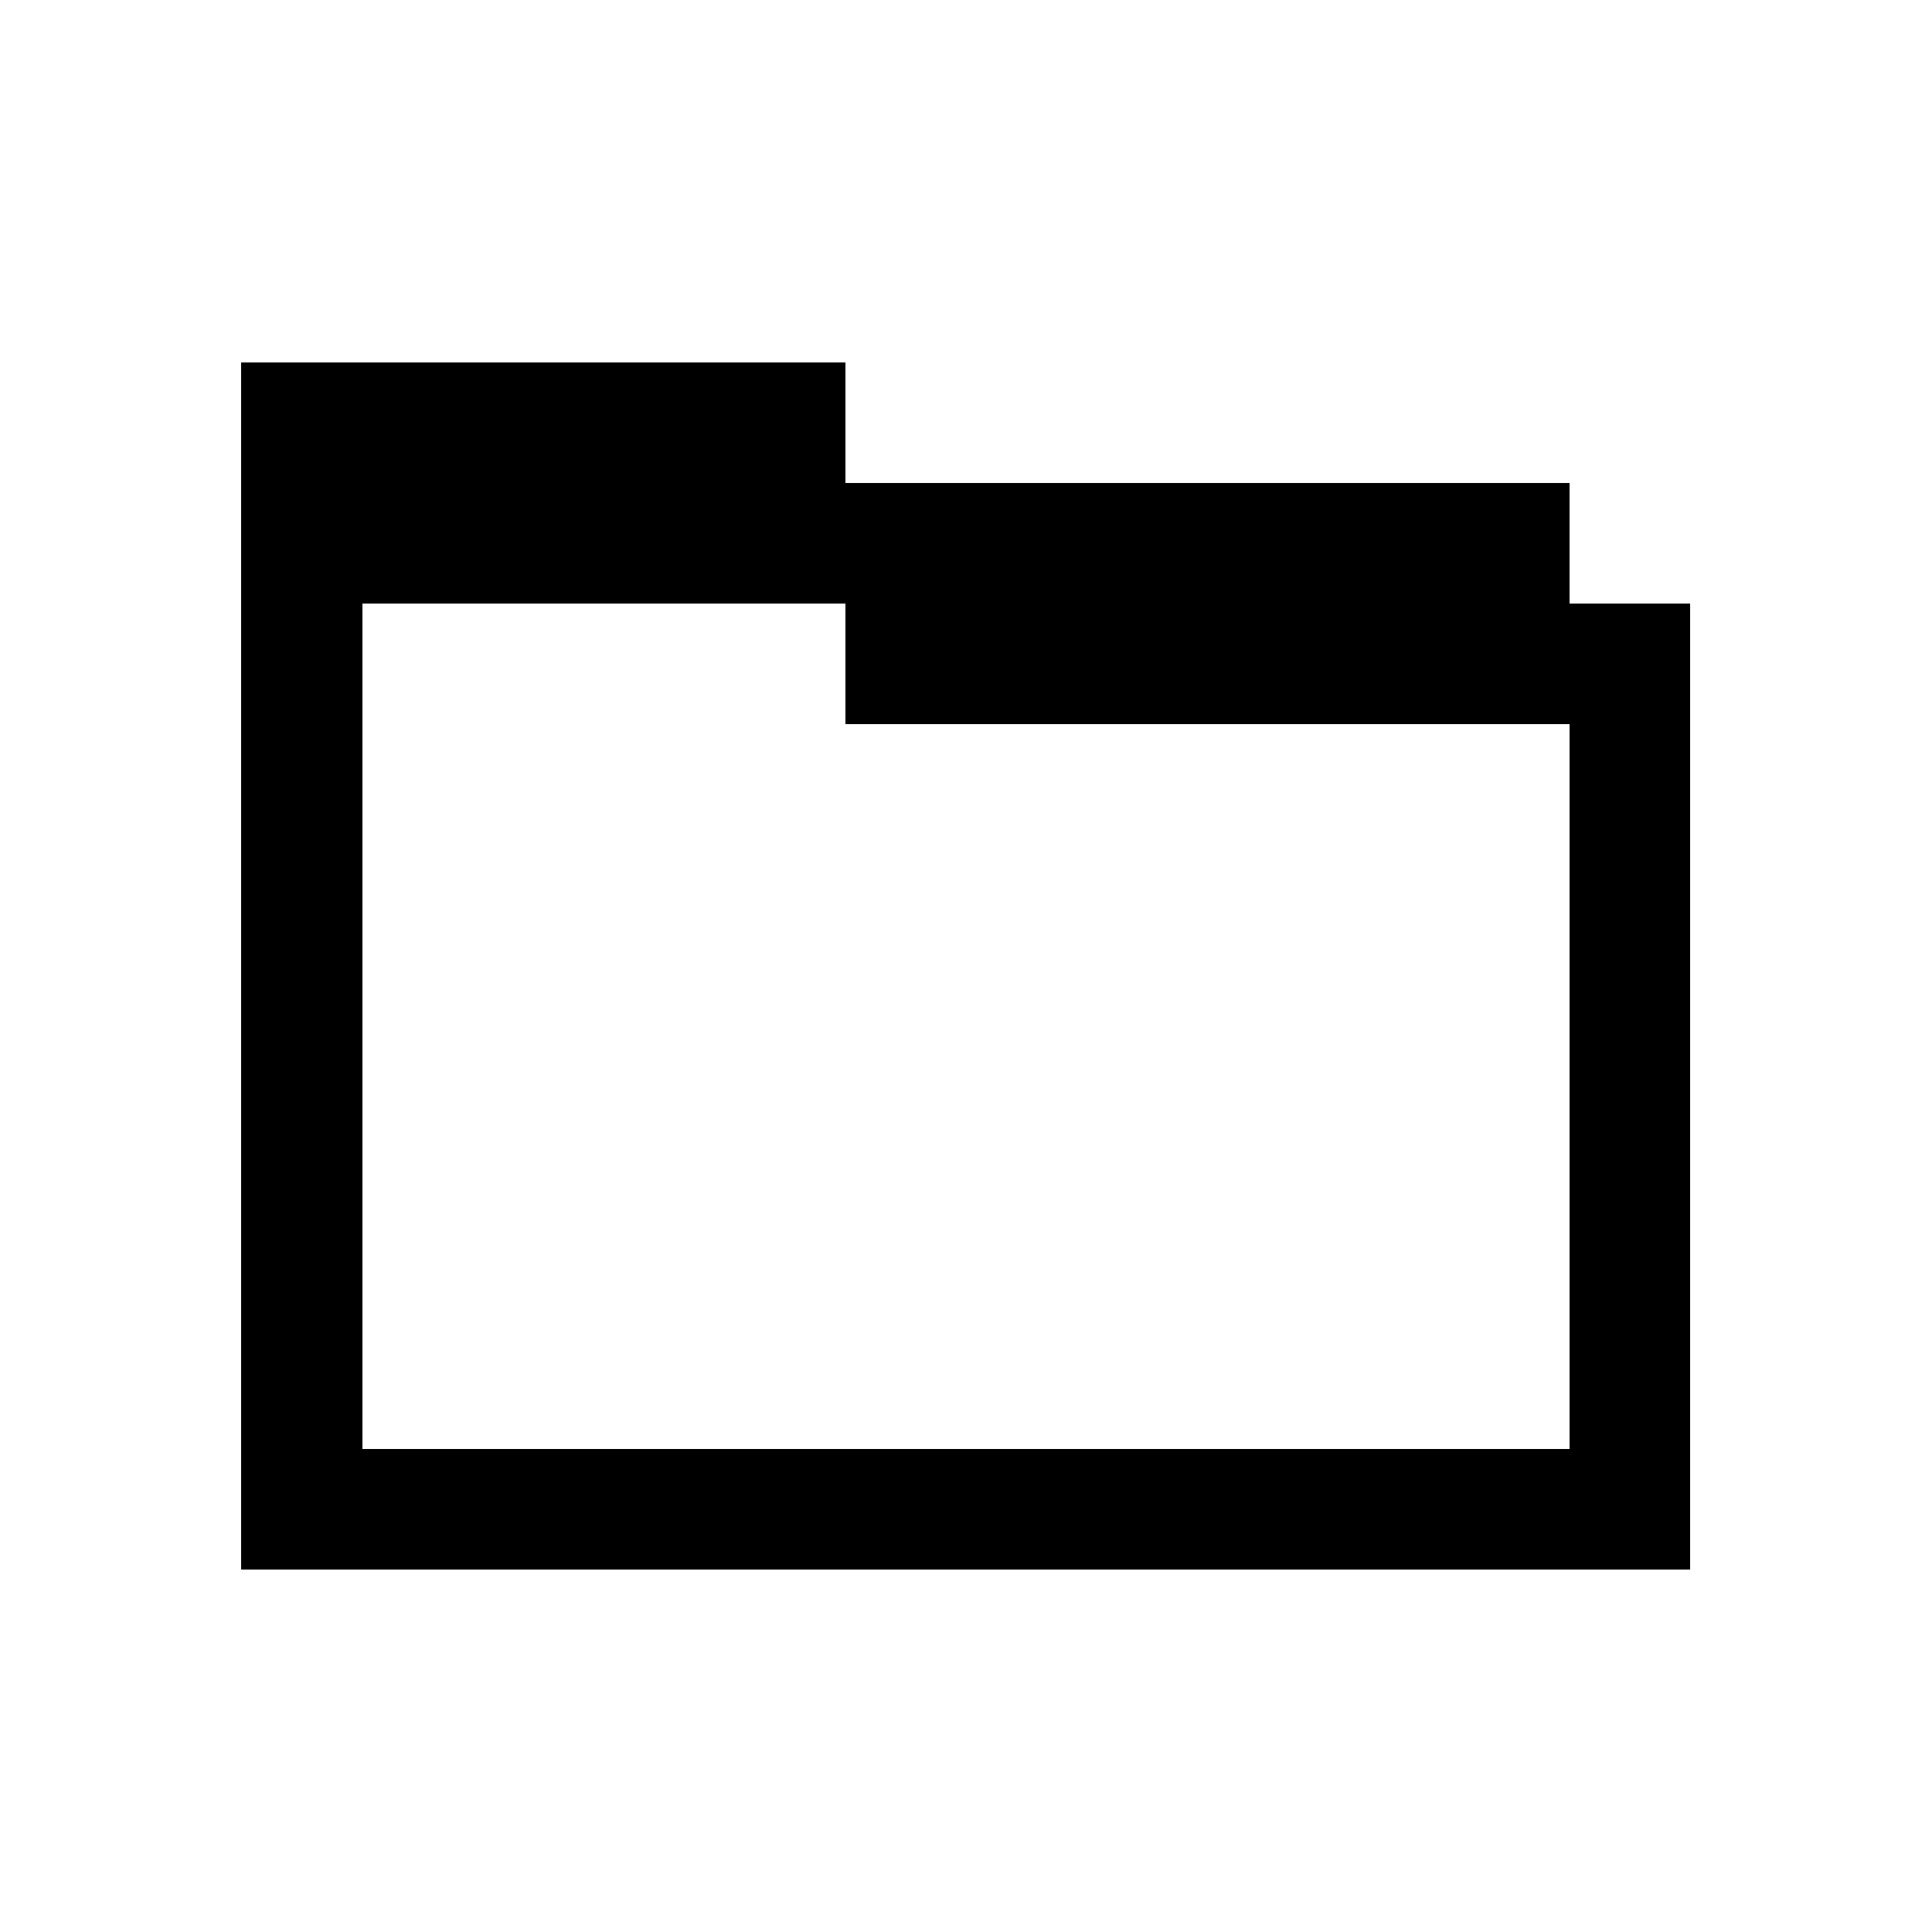
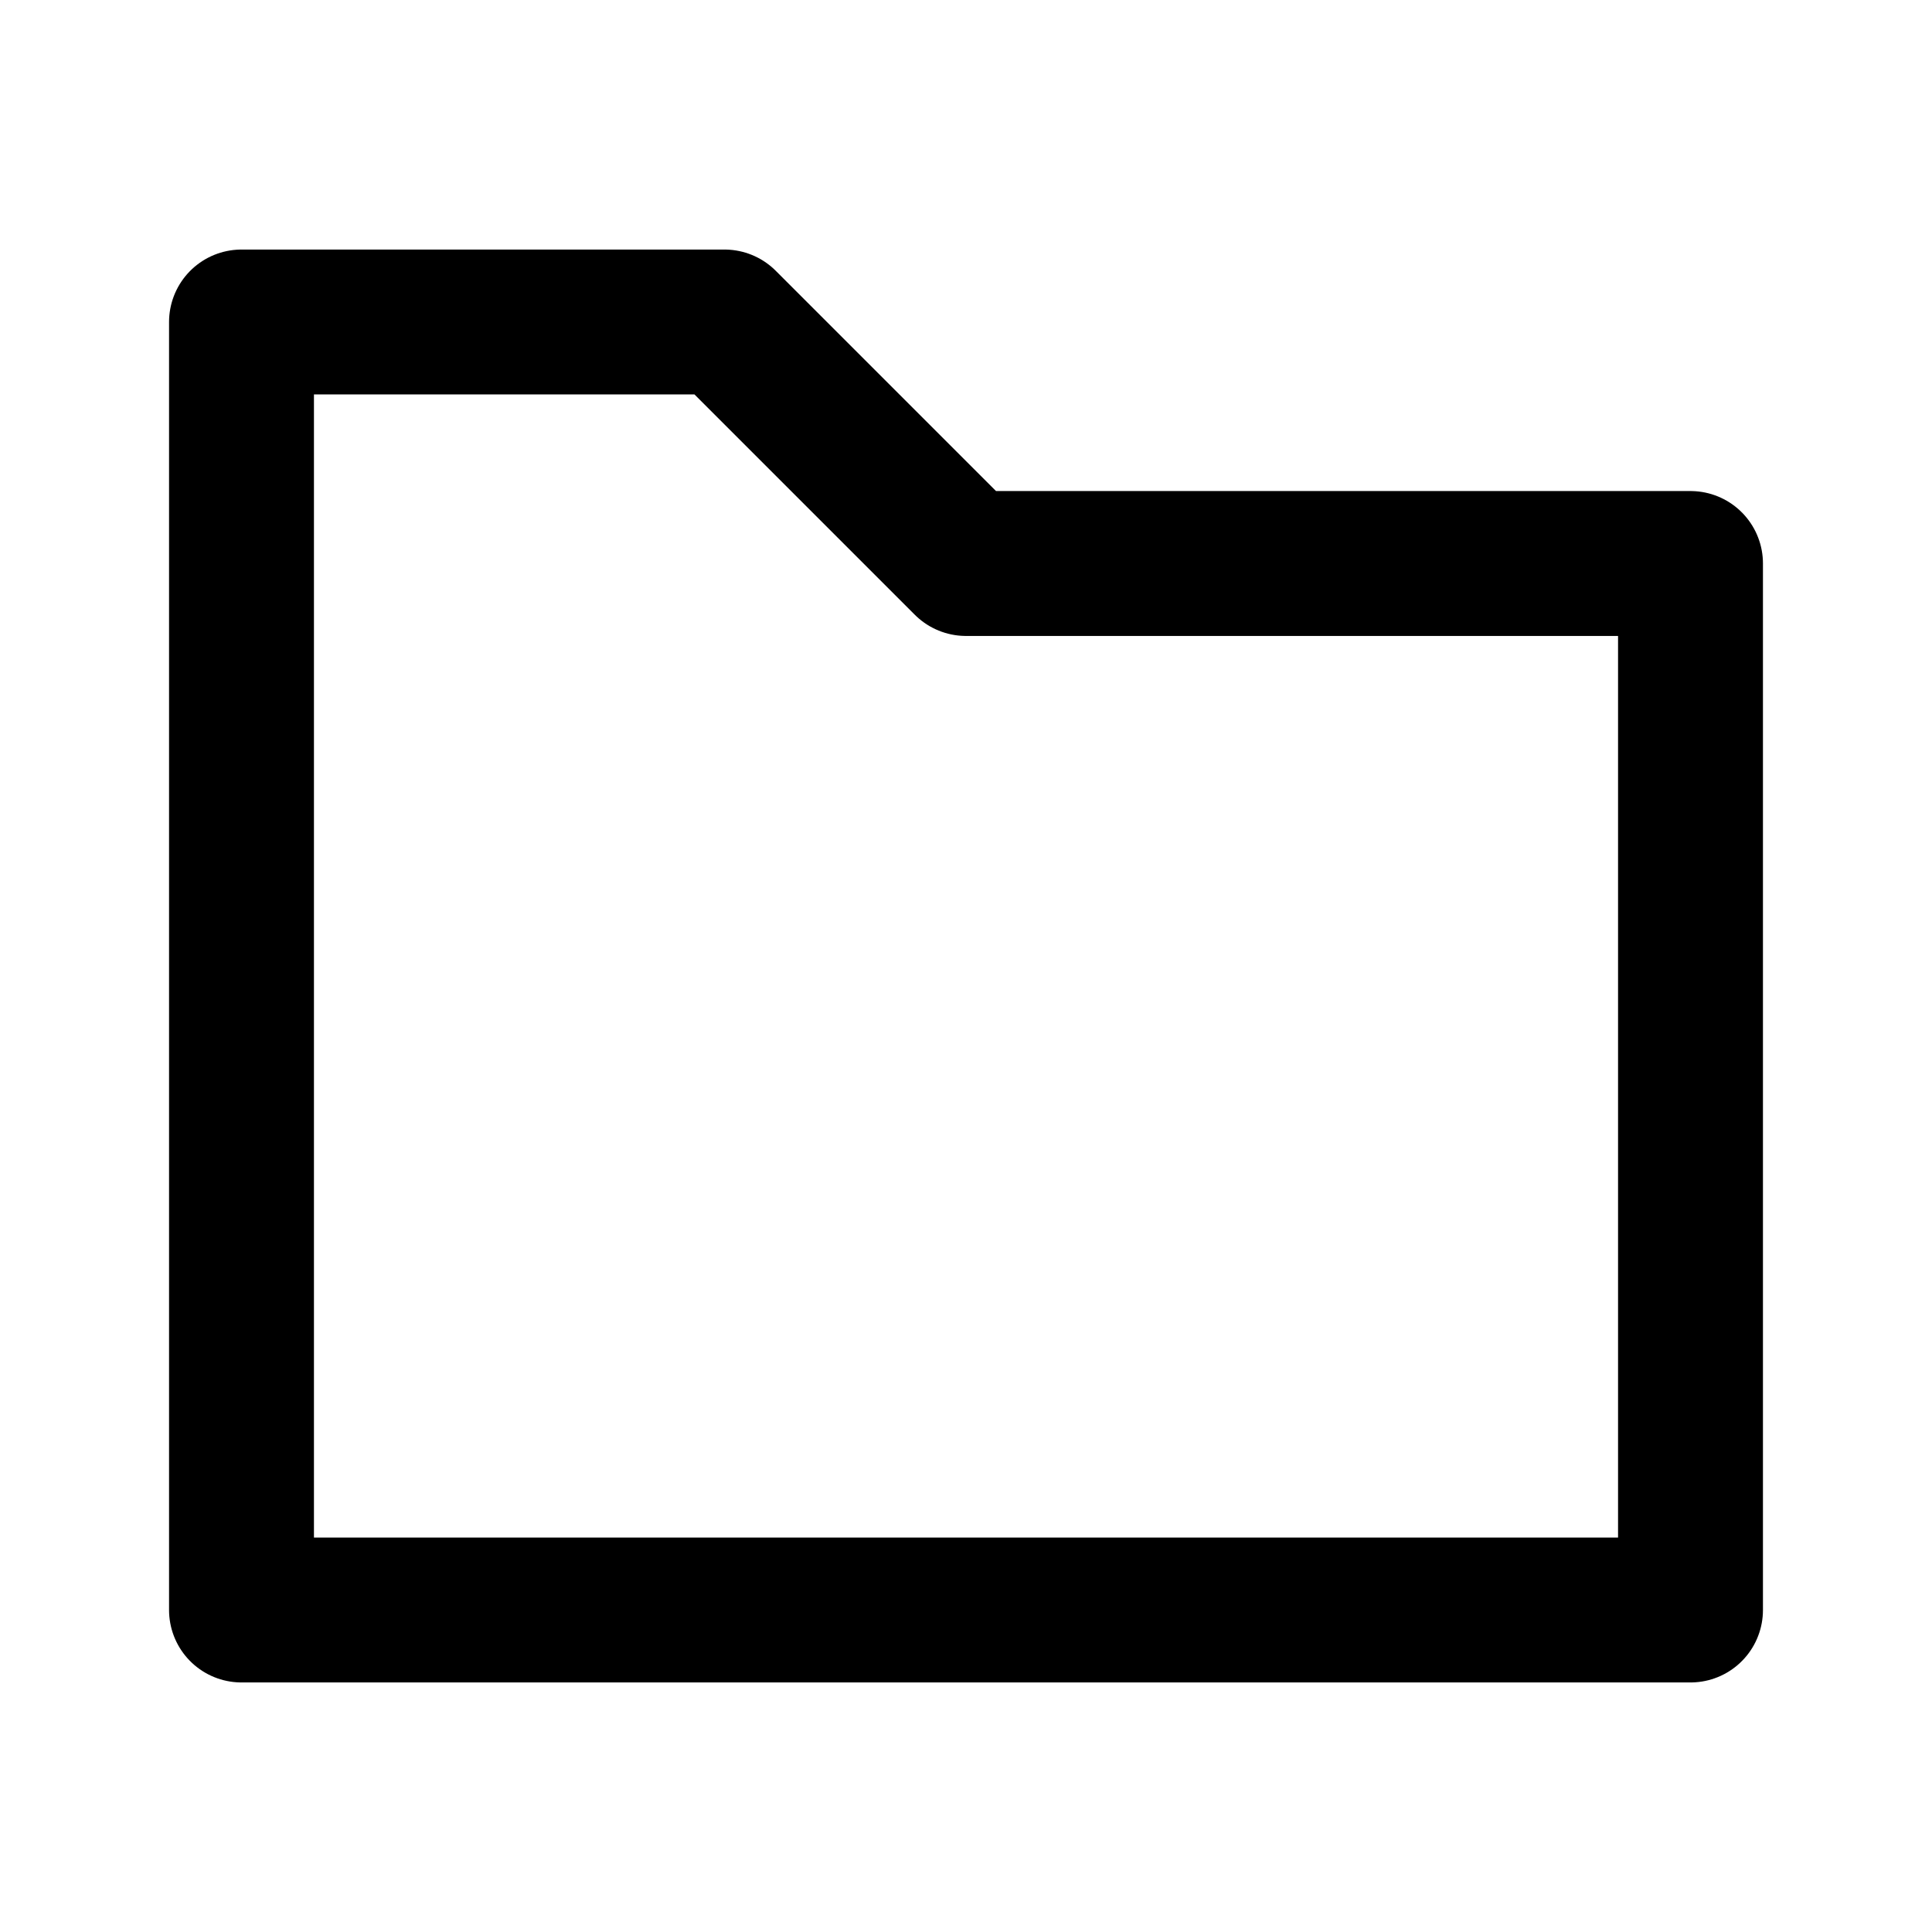
- <svg xmlns="http://www.w3.org/2000/svg" width="16" height="16" viewBox="0 0 16 16" shape-rendering="crispEdges">
-   <path fill="currentColor" fill-rule="evenodd" d="M2 3h5v1h6v1h1v8H2zM3 5v7h10V6H7V5z" />
+ <svg xmlns="http://www.w3.org/2000/svg" viewBox="0 0 24 24" fill="none" stroke="currentColor" stroke-width="1.8" stroke-linecap="round" stroke-linejoin="round">
+   <path d="M3 7V4h6l3 3h9v13H3V7Z" />
</svg>
